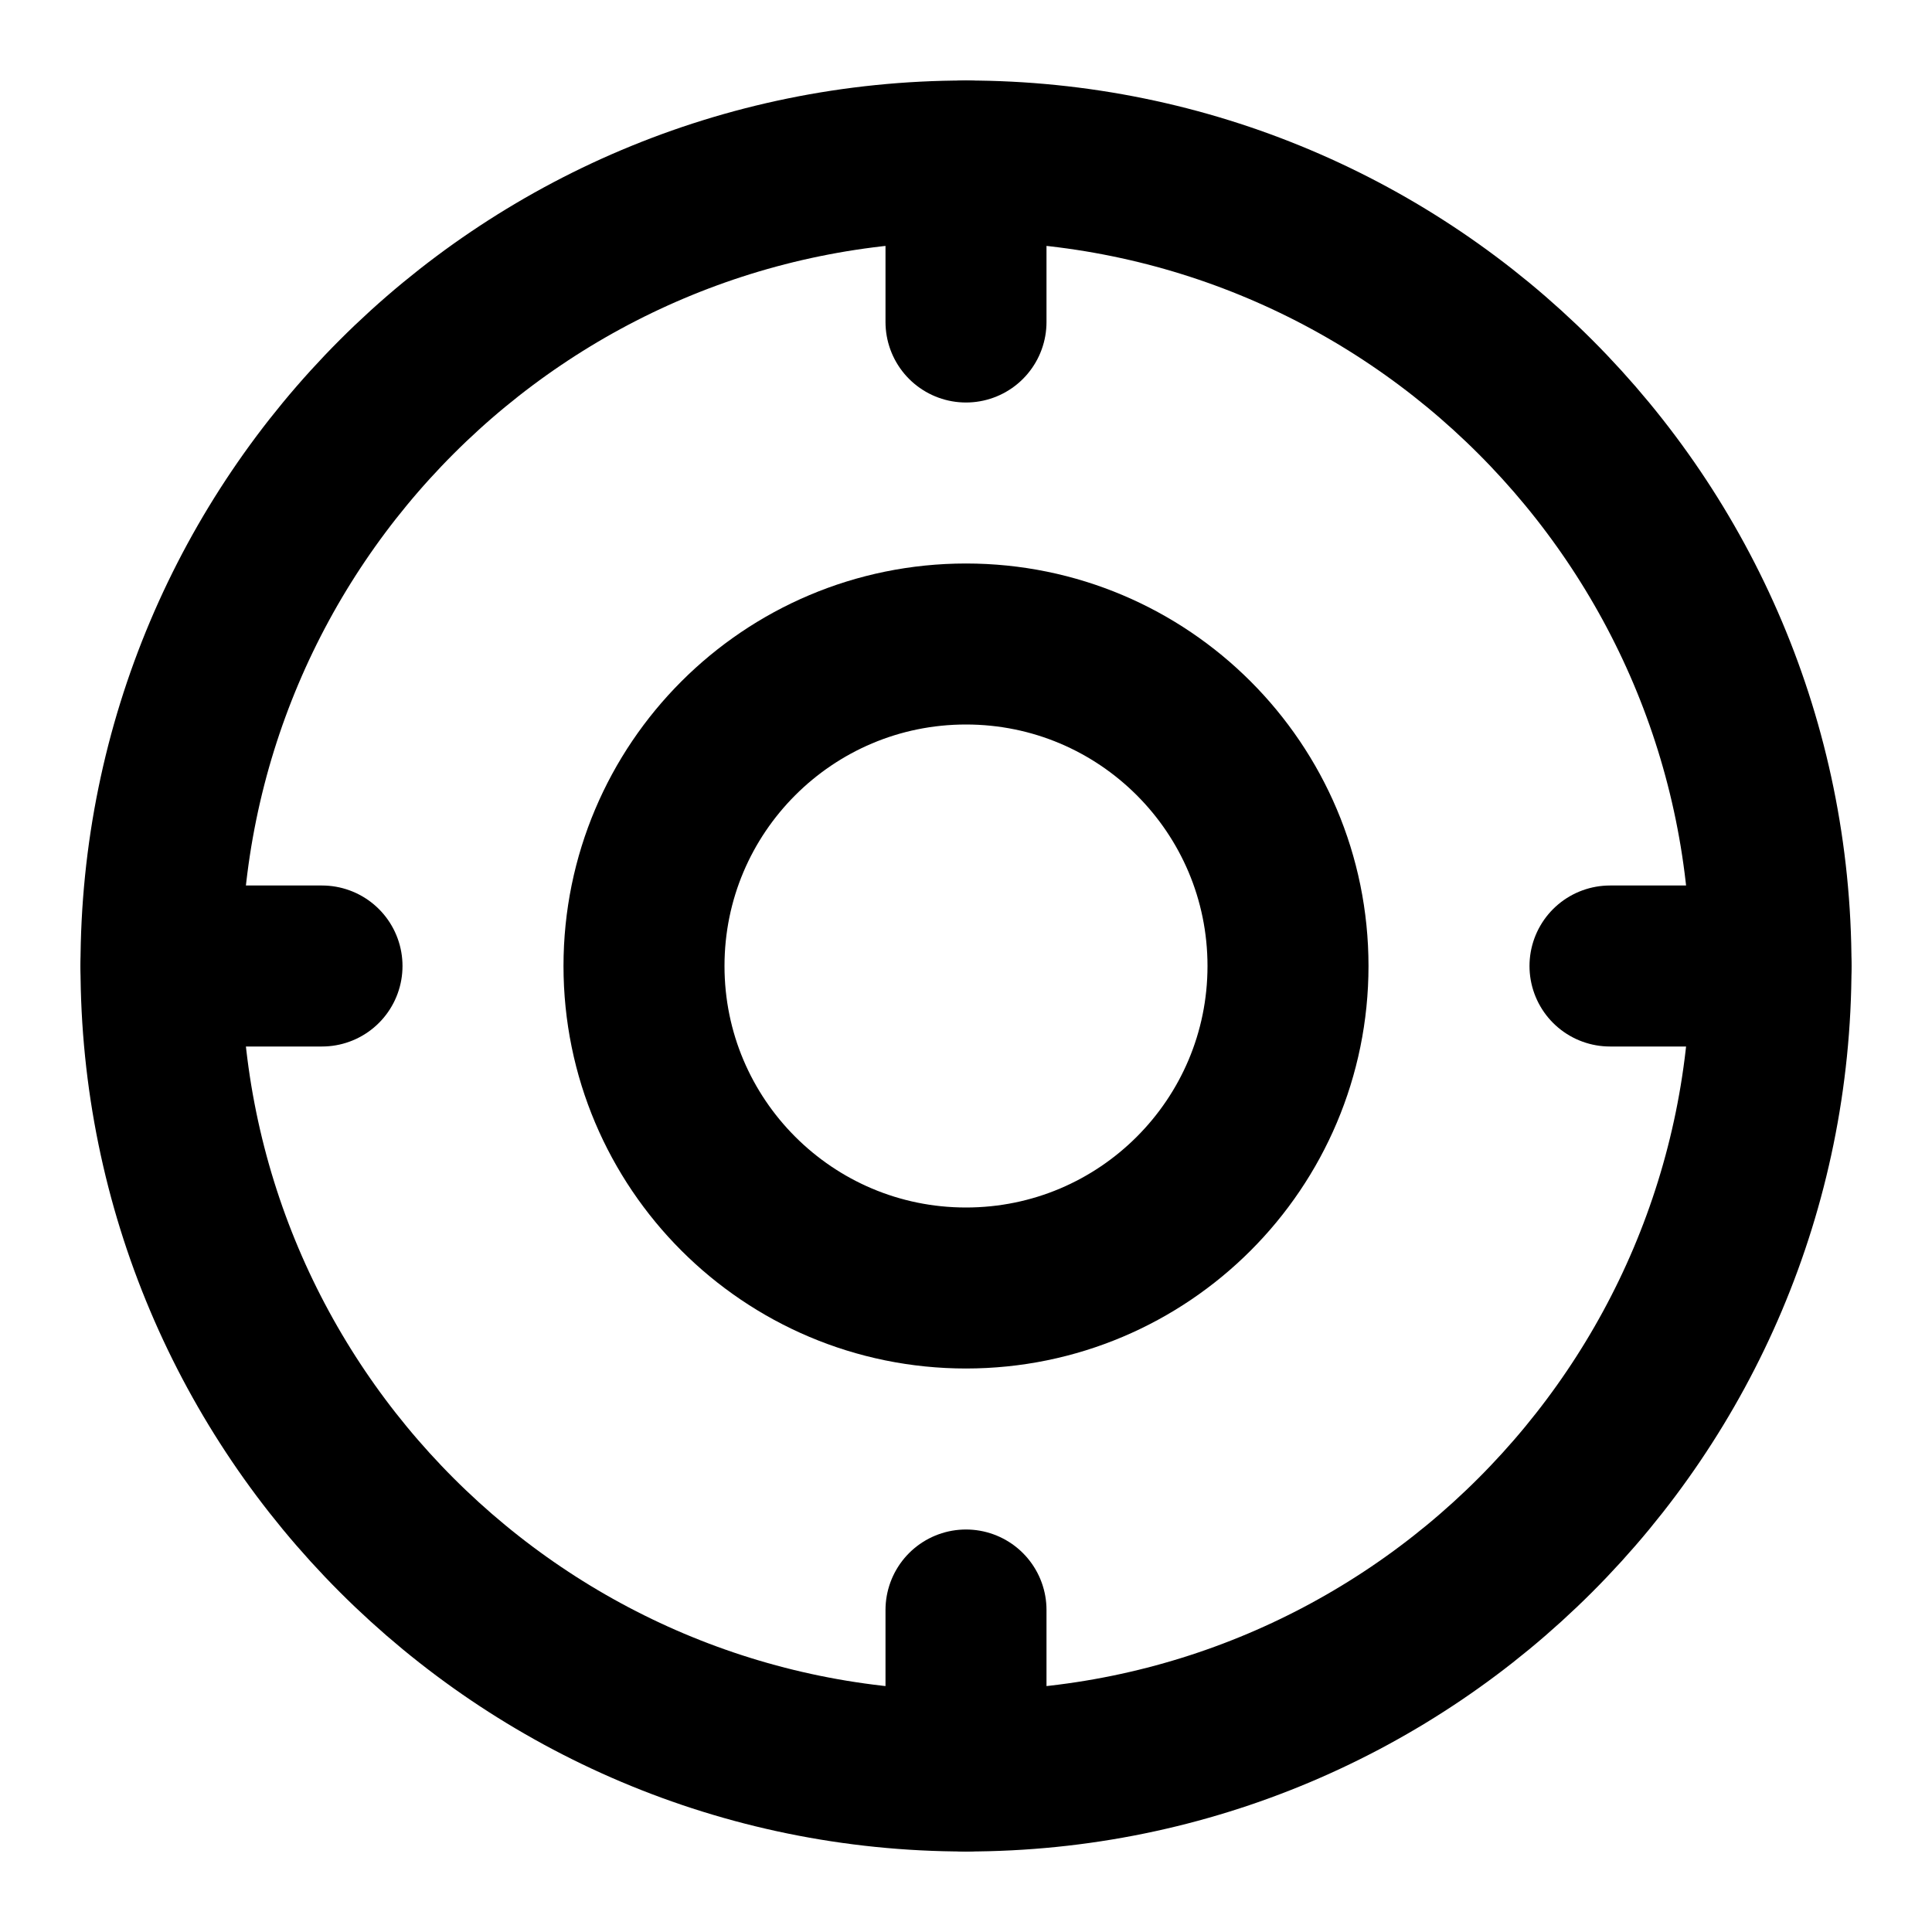
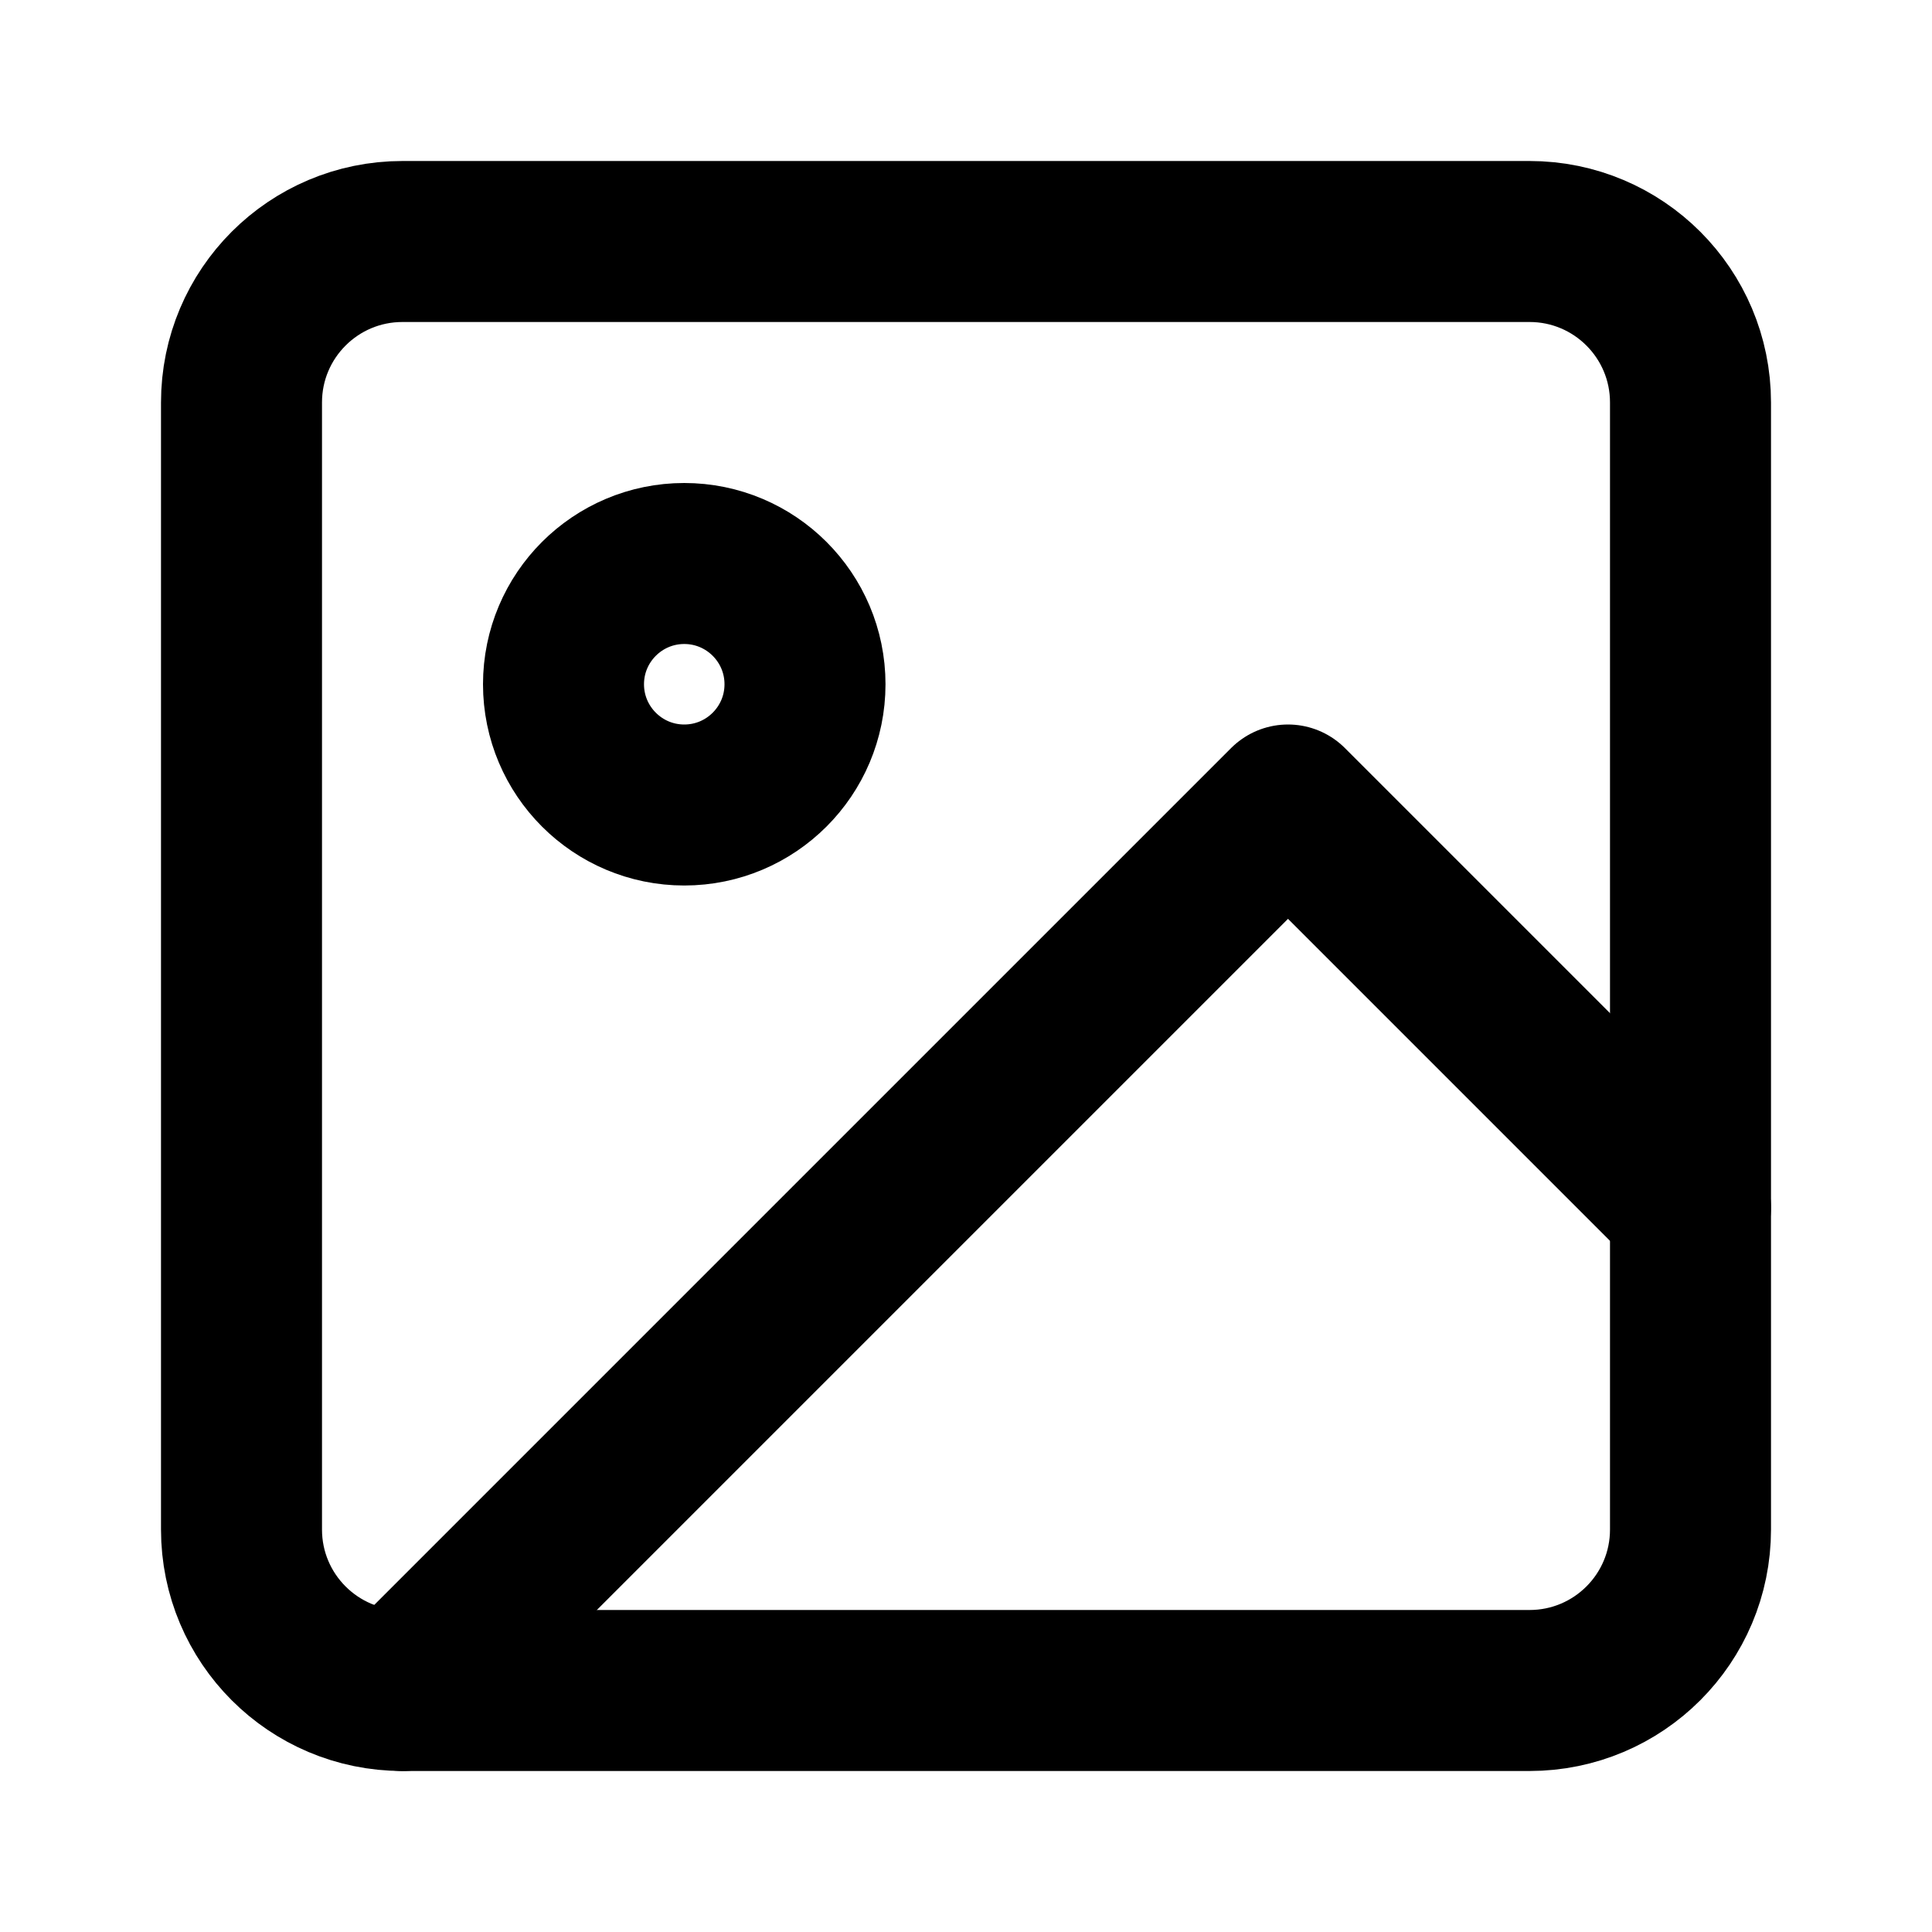
- <svg xmlns="http://www.w3.org/2000/svg" viewBox="0 0 24 24" fill="none" stroke="currentColor" stroke-width="2" stroke-linecap="round" stroke-linejoin="round">
-   <circle cx="12" cy="12" r="10" />
-   <circle cx="12" cy="12" r="4" />
-   <line x1="12" y1="2" x2="12" y2="4" />
-   <line x1="12" y1="20" x2="12" y2="22" />
-   <line x1="2" y1="12" x2="4" y2="12" />
-   <line x1="20" y1="12" x2="22" y2="12" />
+ <svg xmlns="http://www.w3.org/2000/svg" width="24" height="24" viewBox="0 0 24 24" fill="none">
+   <path d="M19 3H5C3.895 3 3 3.895 3 5V19C3 20.105 3.895 21 5 21H19C20.105 21 21 20.105 21 19V5C21 3.895 20.105 3 19 3Z" stroke="currentColor" stroke-width="2" stroke-linecap="round" stroke-linejoin="round" />
+   <path d="M8.5 10C9.328 10 10 9.328 10 8.5C10 7.672 9.328 7 8.5 7C7.672 7 7 7.672 7 8.5C7 9.328 7.672 10 8.5 10Z" stroke="currentColor" stroke-width="2" stroke-linecap="round" stroke-linejoin="round" />
+   <path d="M21 15L16 10L5 21" stroke="currentColor" stroke-width="2" stroke-linecap="round" stroke-linejoin="round" />
</svg>
